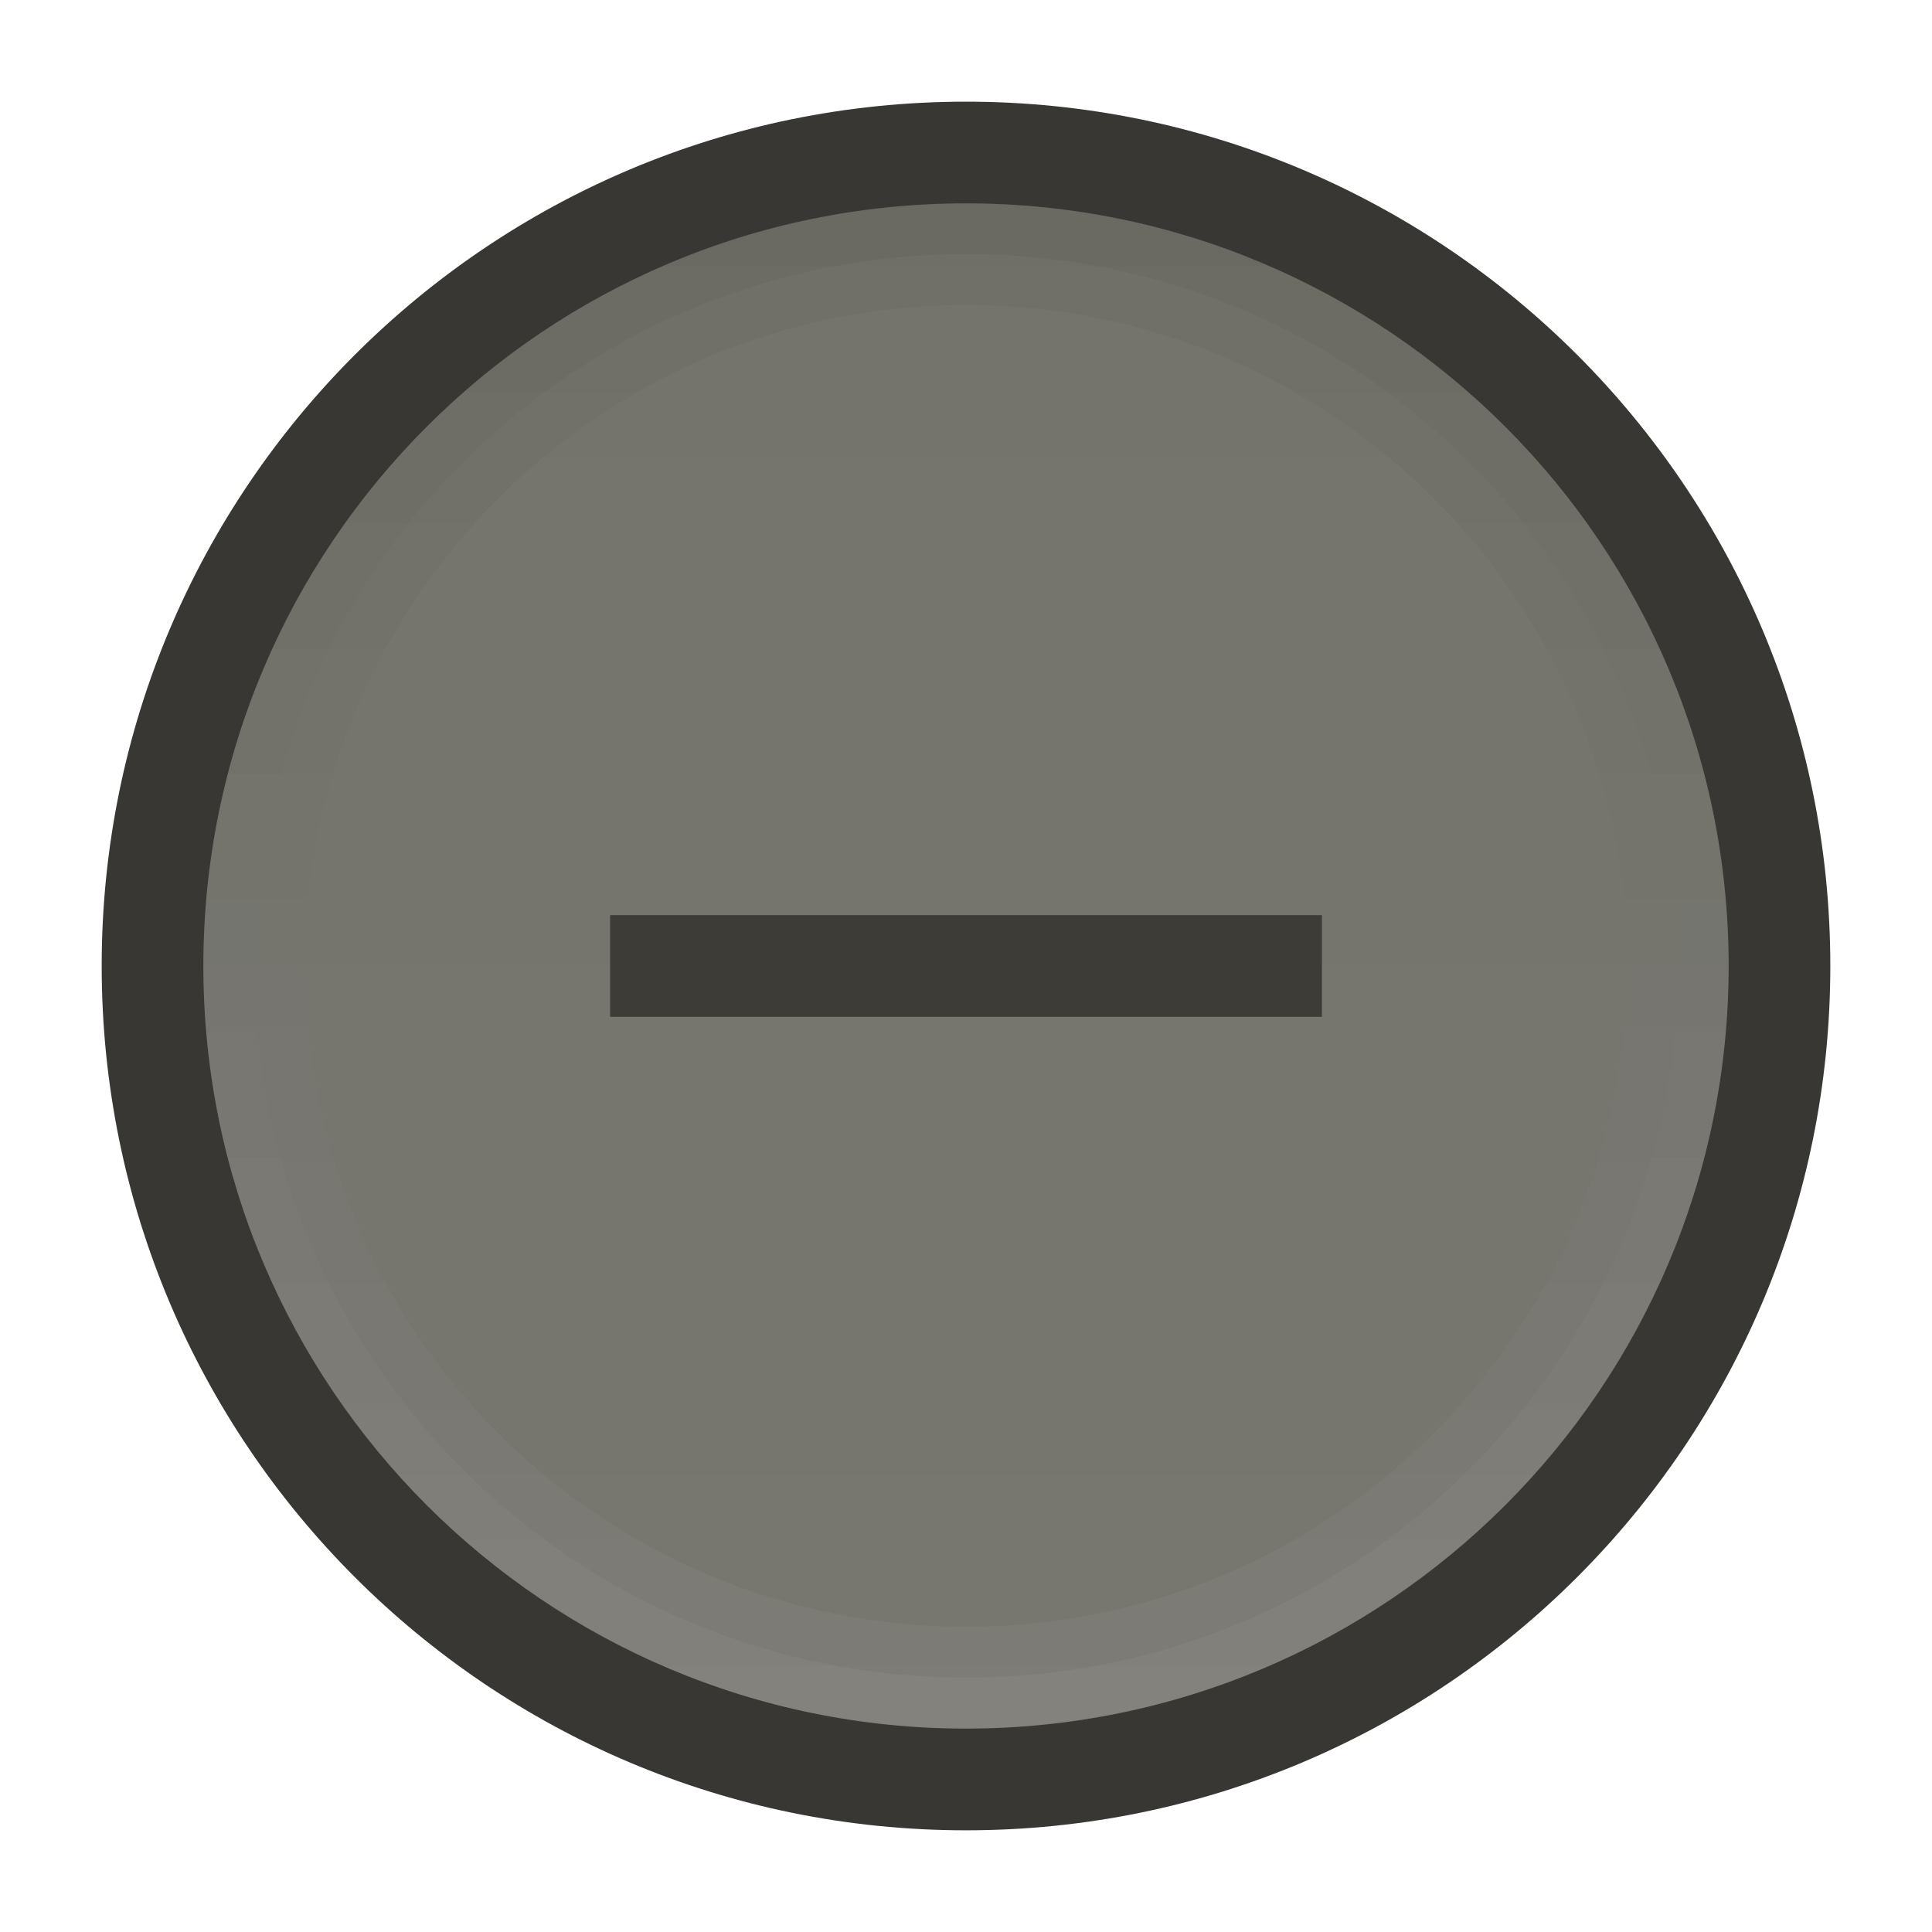
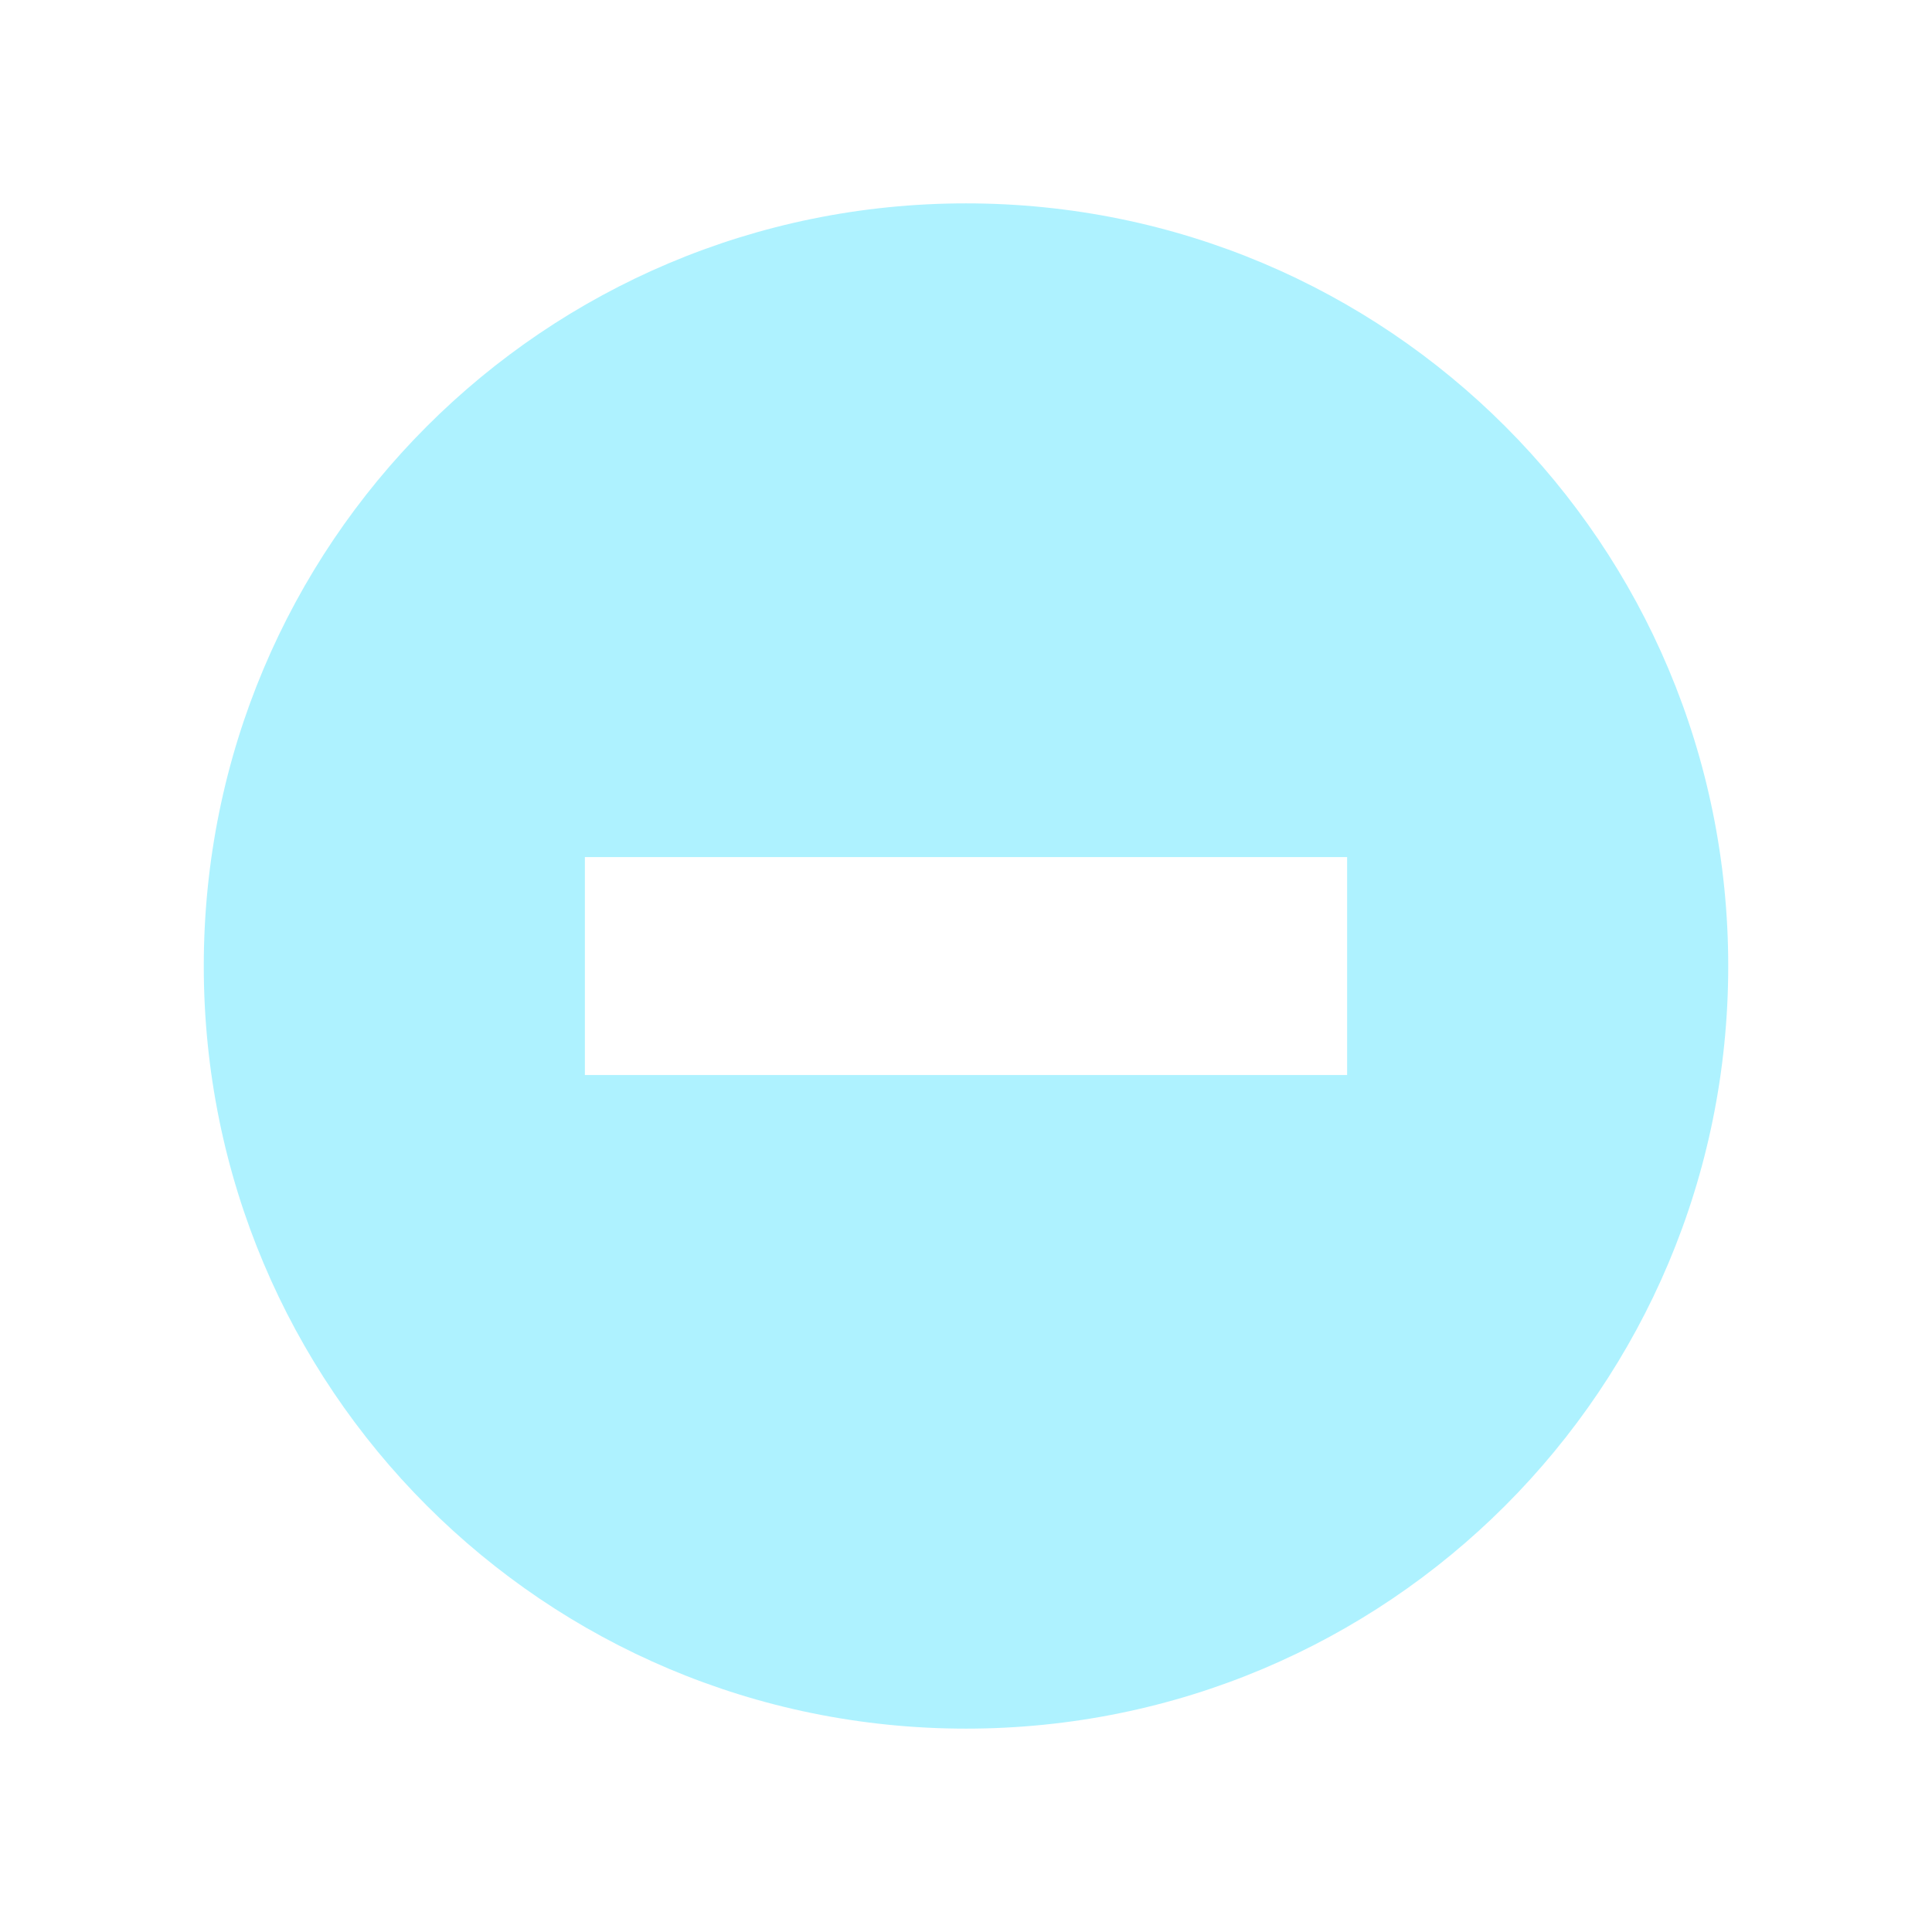
- <svg xmlns="http://www.w3.org/2000/svg" xmlns:xlink="http://www.w3.org/1999/xlink" width="19" height="19" id="svg4770" version="1.1" viewBox="0 0 19 19">
-   <defs id="defs4772">
-     <linearGradient xlink:href="#linearGradient4289" id="linearGradient5918" gradientUnits="userSpaceOnUse" gradientTransform="translate(-1072.362,-1053.362)" x1="2" y1="1062.862" x2="17" y2="1062.862" />
-     <linearGradient id="linearGradient4289">
-       <stop id="stop4518" offset="0" style="stop-color:#77766f;stop-opacity:1" />
-       <stop id="stop4520" offset="1" style="stop-color:#74736c;stop-opacity:1" />
+ <svg xmlns="http://www.w3.org/2000/svg" xmlns:ns1="http://www.openswatchbook.org/uri/2009/osb" id="svg4486" height="19" viewBox="0 0 19 19" width="19" version="1.1">
+   <defs id="defs10">
+     <linearGradient id="linearGradient3781" ns1:paint="solid">
+       <stop style="stop-color:#000000;stop-opacity:1;" offset="0" id="stop3783" />
    </linearGradient>
-     <linearGradient id="linearGradient4297">
-       <stop style="stop-color:#ffffff;stop-opacity:1;" offset="0" id="stop4523" />
-       <stop style="stop-color:#000000;stop-opacity:1" offset="1" id="stop4525" />
-     </linearGradient>
-     <linearGradient xlink:href="#linearGradient4297" id="linearGradient7475" gradientUnits="userSpaceOnUse" gradientTransform="matrix(0,-1.035712,1.035712,0,-0.3392617,-37.95674)" x1="-1070.104" y1="9.5" x2="-1055.621" y2="9.5" />
-     <linearGradient xlink:href="#linearGradient4297" id="linearGradient7481" gradientUnits="userSpaceOnUse" gradientTransform="matrix(0,-1,1,0,0,-3.4765625e-5)" x1="-1070.362" y1="9" x2="-1055.362" y2="9" />
  </defs>
-   <g id="layer1" transform="translate(287.3571,-522.8622)">
-     <g style="display:inline" id="use4321" transform="translate(-287.3571,-530.5)">
-       <circle r="8.5" cy="1062.862" cx="9.5" id="circle5908" style="color:#000000;fill:#383734;fill-opacity:1;fill-rule:nonzero;stroke:none;stroke-width:8;marker:none;visibility:visible;display:inline;overflow:visible;enable-background:accumulate" d="m 18,1062.862 a 8.5,8.5 0 0 1 -8.5,8.5 8.5,8.5 0 0 1 -8.5,-8.5 8.5,8.5 0 0 1 8.5,-8.5 8.5,8.5 0 0 1 8.5,8.5 z" />
-       <circle transform="matrix(0,-1,1,0,0,0)" style="color:#000000;fill:url(#linearGradient5918);fill-opacity:1;fill-rule:nonzero;stroke:none;stroke-width:8;marker:none;visibility:visible;display:inline;overflow:visible;enable-background:accumulate" id="circle5910" cx="-1062.862" cy="9.5" r="7.5" d="m -1055.362,9.5 a 7.5,7.5 0 0 1 -7.5,7.5 7.5,7.5 0 0 1 -7.5,-7.5 7.5,7.5 0 0 1 7.5,-7.5 7.5,7.5 0 0 1 7.5,7.5 z" />
-       <path style="font-style:normal;font-variant:normal;font-weight:normal;font-stretch:normal;text-indent:0;text-align:start;text-decoration:none;line-height:normal;letter-spacing:normal;word-spacing:normal;text-transform:none;direction:ltr;block-progression:tb;writing-mode:lr-tb;text-anchor:start;baseline-shift:baseline;opacity:0.05;color:#000000;color-interpolation:sRGB;color-interpolation-filters:linearRGB;fill:url(#linearGradient7481);fill-opacity:1;stroke:none;stroke-width:1;marker:none;visibility:visible;display:inline;overflow:visible;isolation:auto;mix-blend-mode:normal;enable-background:accumulate;clip-rule:nonzero;color-rendering:auto;image-rendering:auto;shape-rendering:auto;text-rendering:auto;font-family:sans-serif;-inkscape-font-specification:sans-serif" d="m 2,1062.861 c 0,4.136 3.364,7.5 7.5,7.5 4.136,0 7.5,-3.364 7.5,-7.5 0,-4.136 -3.364,-7.5 -7.5,-7.5 -4.136,0 -7.5,3.364 -7.5,7.5 z m 1,0 c 0,-3.596 2.904,-6.5 6.5,-6.5 3.596,0 6.5,2.904 6.5,6.5 0,3.596 -2.904,6.5 -6.5,6.5 -3.596,0 -6.5,-2.904 -6.5,-6.5 z" id="circle5912" />
-       <path style="font-style:normal;font-variant:normal;font-weight:normal;font-stretch:normal;text-indent:0;text-align:start;text-decoration:none;line-height:normal;letter-spacing:normal;word-spacing:normal;text-transform:none;direction:ltr;block-progression:tb;writing-mode:lr-tb;text-anchor:start;baseline-shift:baseline;opacity:0.05;color:#000000;color-interpolation:sRGB;color-interpolation-filters:linearRGB;fill:url(#linearGradient7475);fill-opacity:1;stroke:none;stroke-width:0.5;marker:none;visibility:visible;display:inline;overflow:visible;isolation:auto;mix-blend-mode:normal;enable-background:accumulate;clip-rule:nonzero;color-rendering:auto;image-rendering:auto;shape-rendering:auto;text-rendering:auto;font-family:sans-serif;-inkscape-font-specification:sans-serif" d="m 2,1062.861 c 0,4.139 3.361,7.5 7.5,7.5 4.139,0 7.5,-3.361 7.5,-7.5 0,-4.139 -3.361,-7.5 -7.5,-7.5 -4.139,0 -7.5,3.361 -7.5,7.5 z m 0.5,0 c 0,-3.869 3.131,-7 7,-7 3.869,0 7,3.131 7,7 0,3.869 -3.131,7 -7,7 -3.869,0 -7,-3.131 -7,-7 z" id="circle5914" />
-       <rect y="1053.362" x="-7.3563765e-06" height="19" width="19" id="rect5916" style="color:#000000;fill:none;stroke:none;stroke-width:1;marker:none;visibility:visible;display:inline;overflow:visible;enable-background:accumulate" />
+   <g id="layer1" transform="translate(290.21 -522.86)">
+     <g id="g4113" transform="translate(-289.71 -511)">
+       <rect id="rect4539" style="color:#000000;fill:none" height="19" width="19" y="1033.86" x="-0.5" />
+       <path style="opacity:0.7;fill:#8cedff;fill-opacity:1;stroke:none" d="m 9,1035.86 c -4.148,0 -7.496,3.35 -7.496,7.5 0,4.15 3.348,7.5 7.496,7.5 4.148,0 7.496,-3.35 7.496,-7.5 0,-4.15 -3.348,-7.5 -7.496,-7.5 z m -3.748,6.429 7.496,0 0,2.143 -7.496,0 0,-2.143 z" id="path2985" />
    </g>
-     <rect y="531.862" x="-281.357" height="1" width="7" id="rect4327" style="color:#000000;fill:#3d3c37;fill-opacity:1;stroke:none;stroke-width:1;marker:none;visibility:visible;display:inline;overflow:visible;enable-background:accumulate" />
  </g>
</svg>
